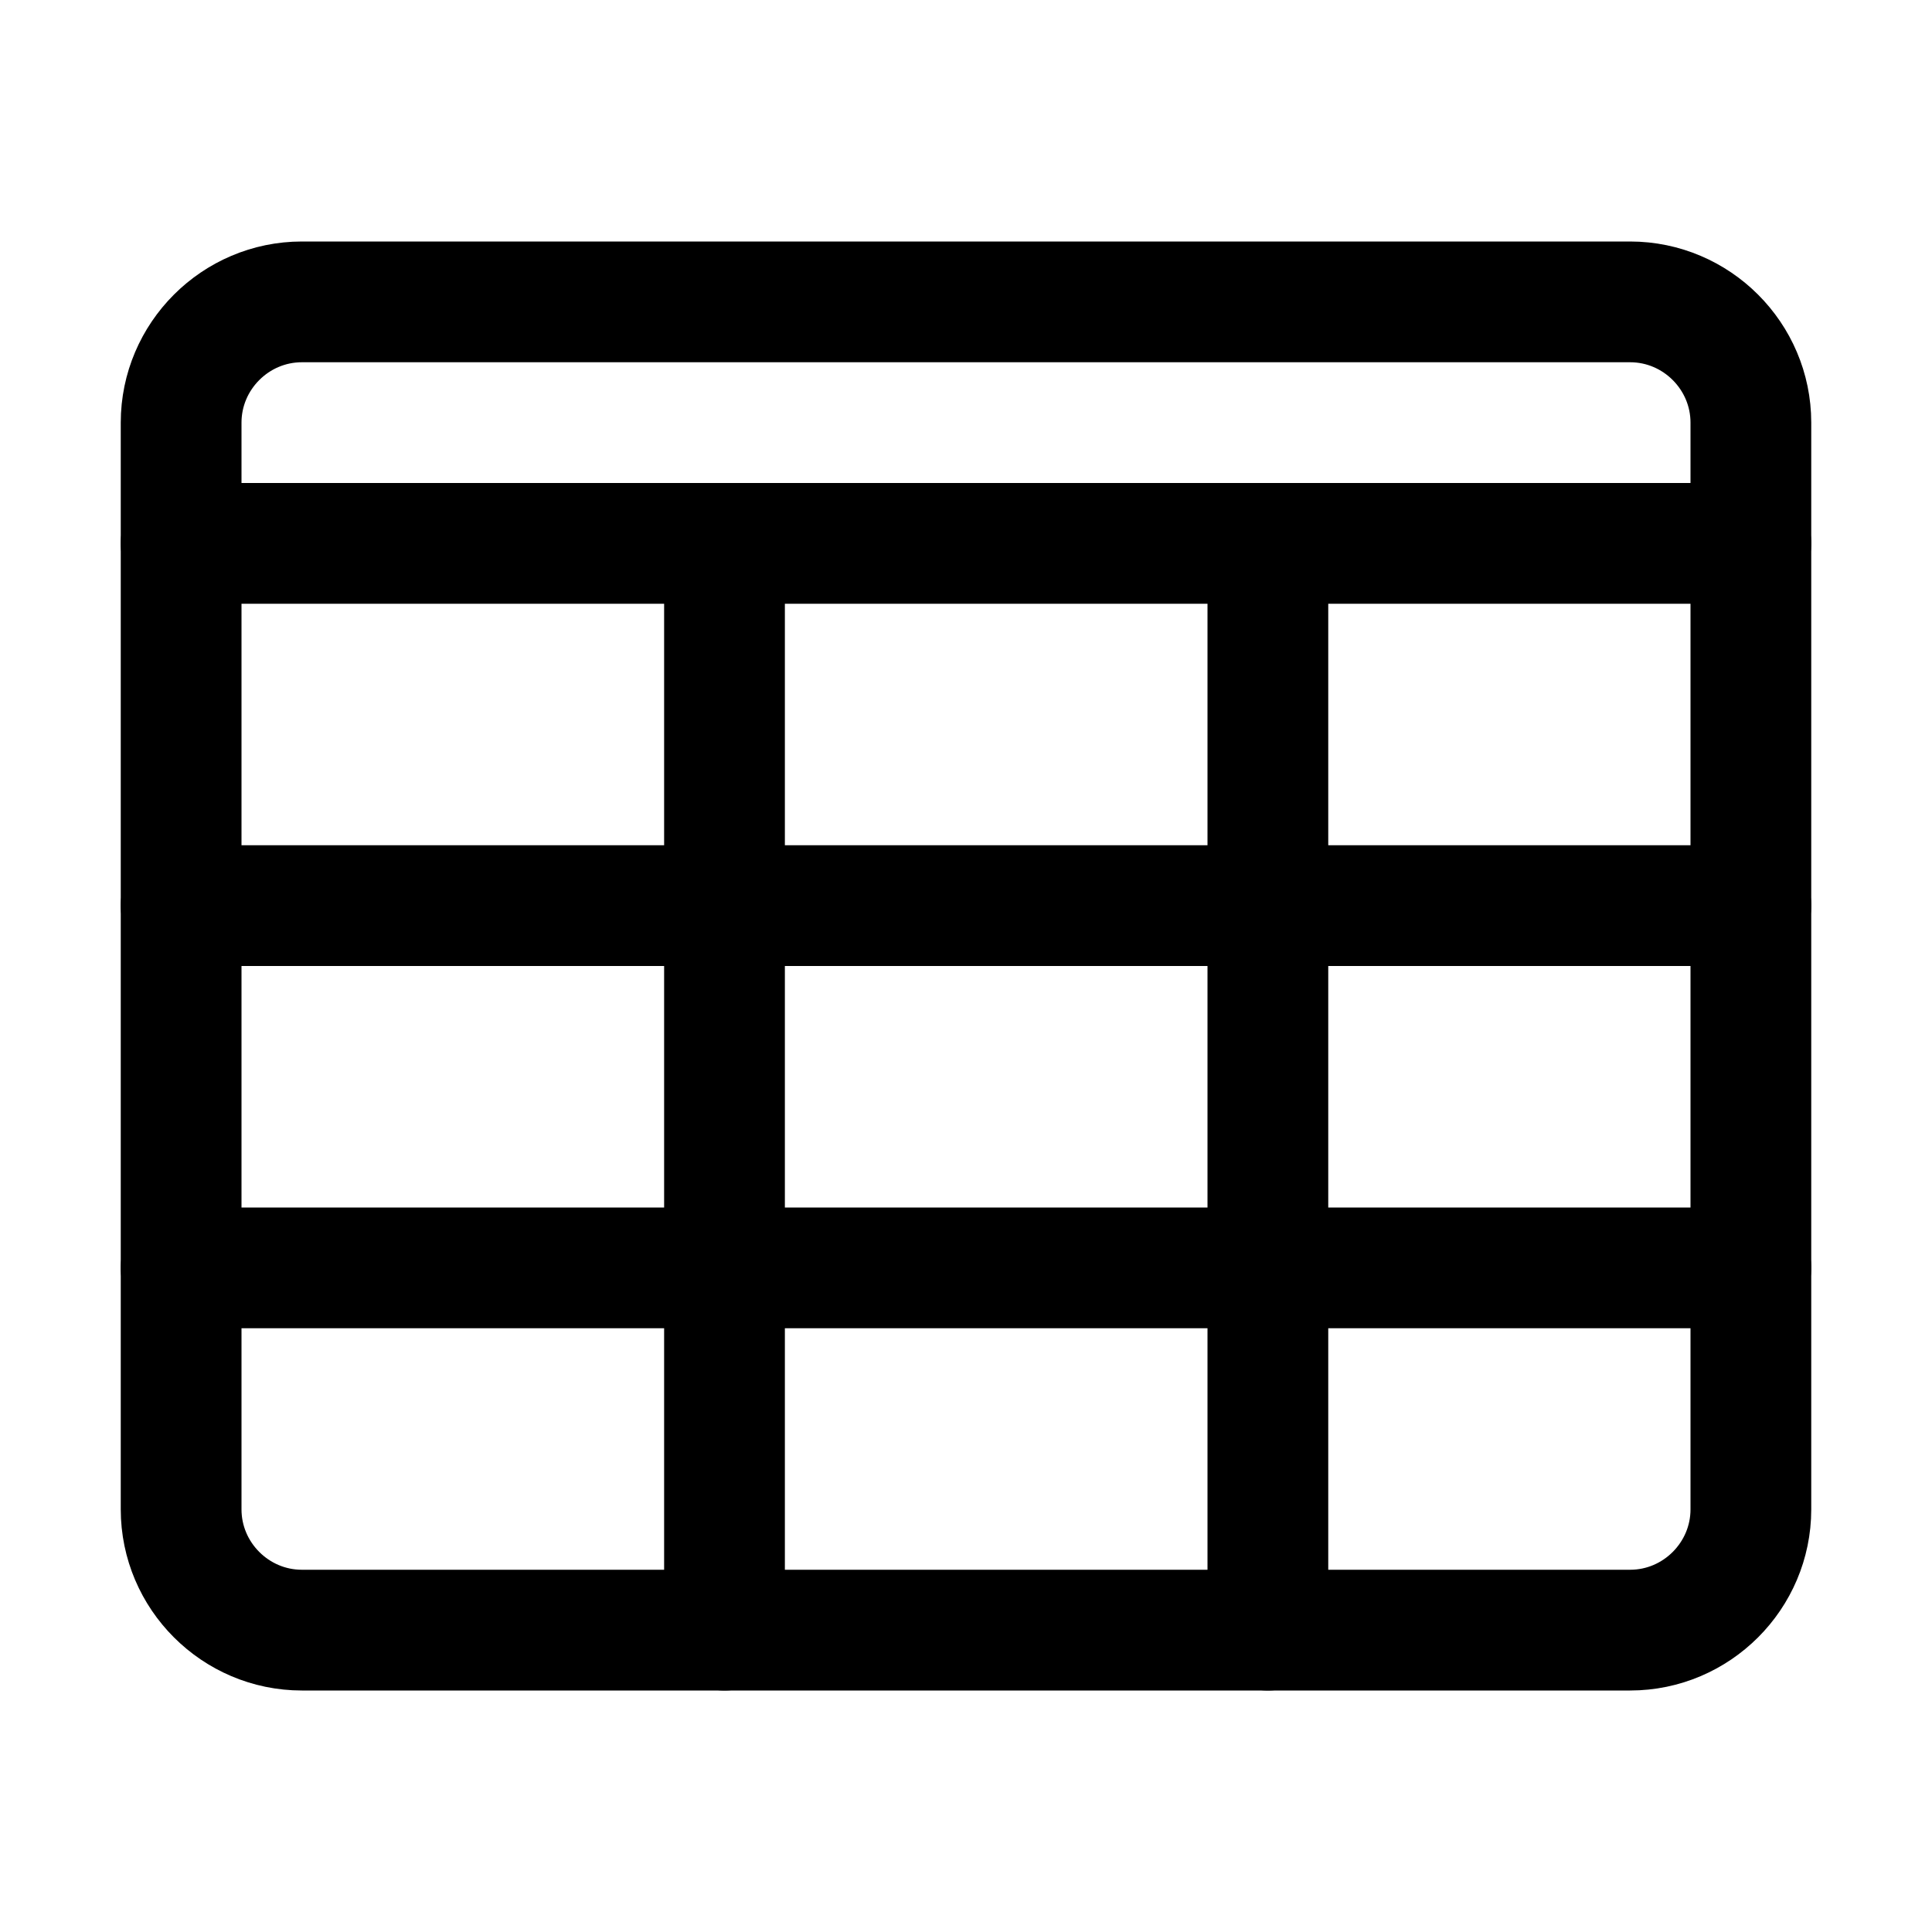
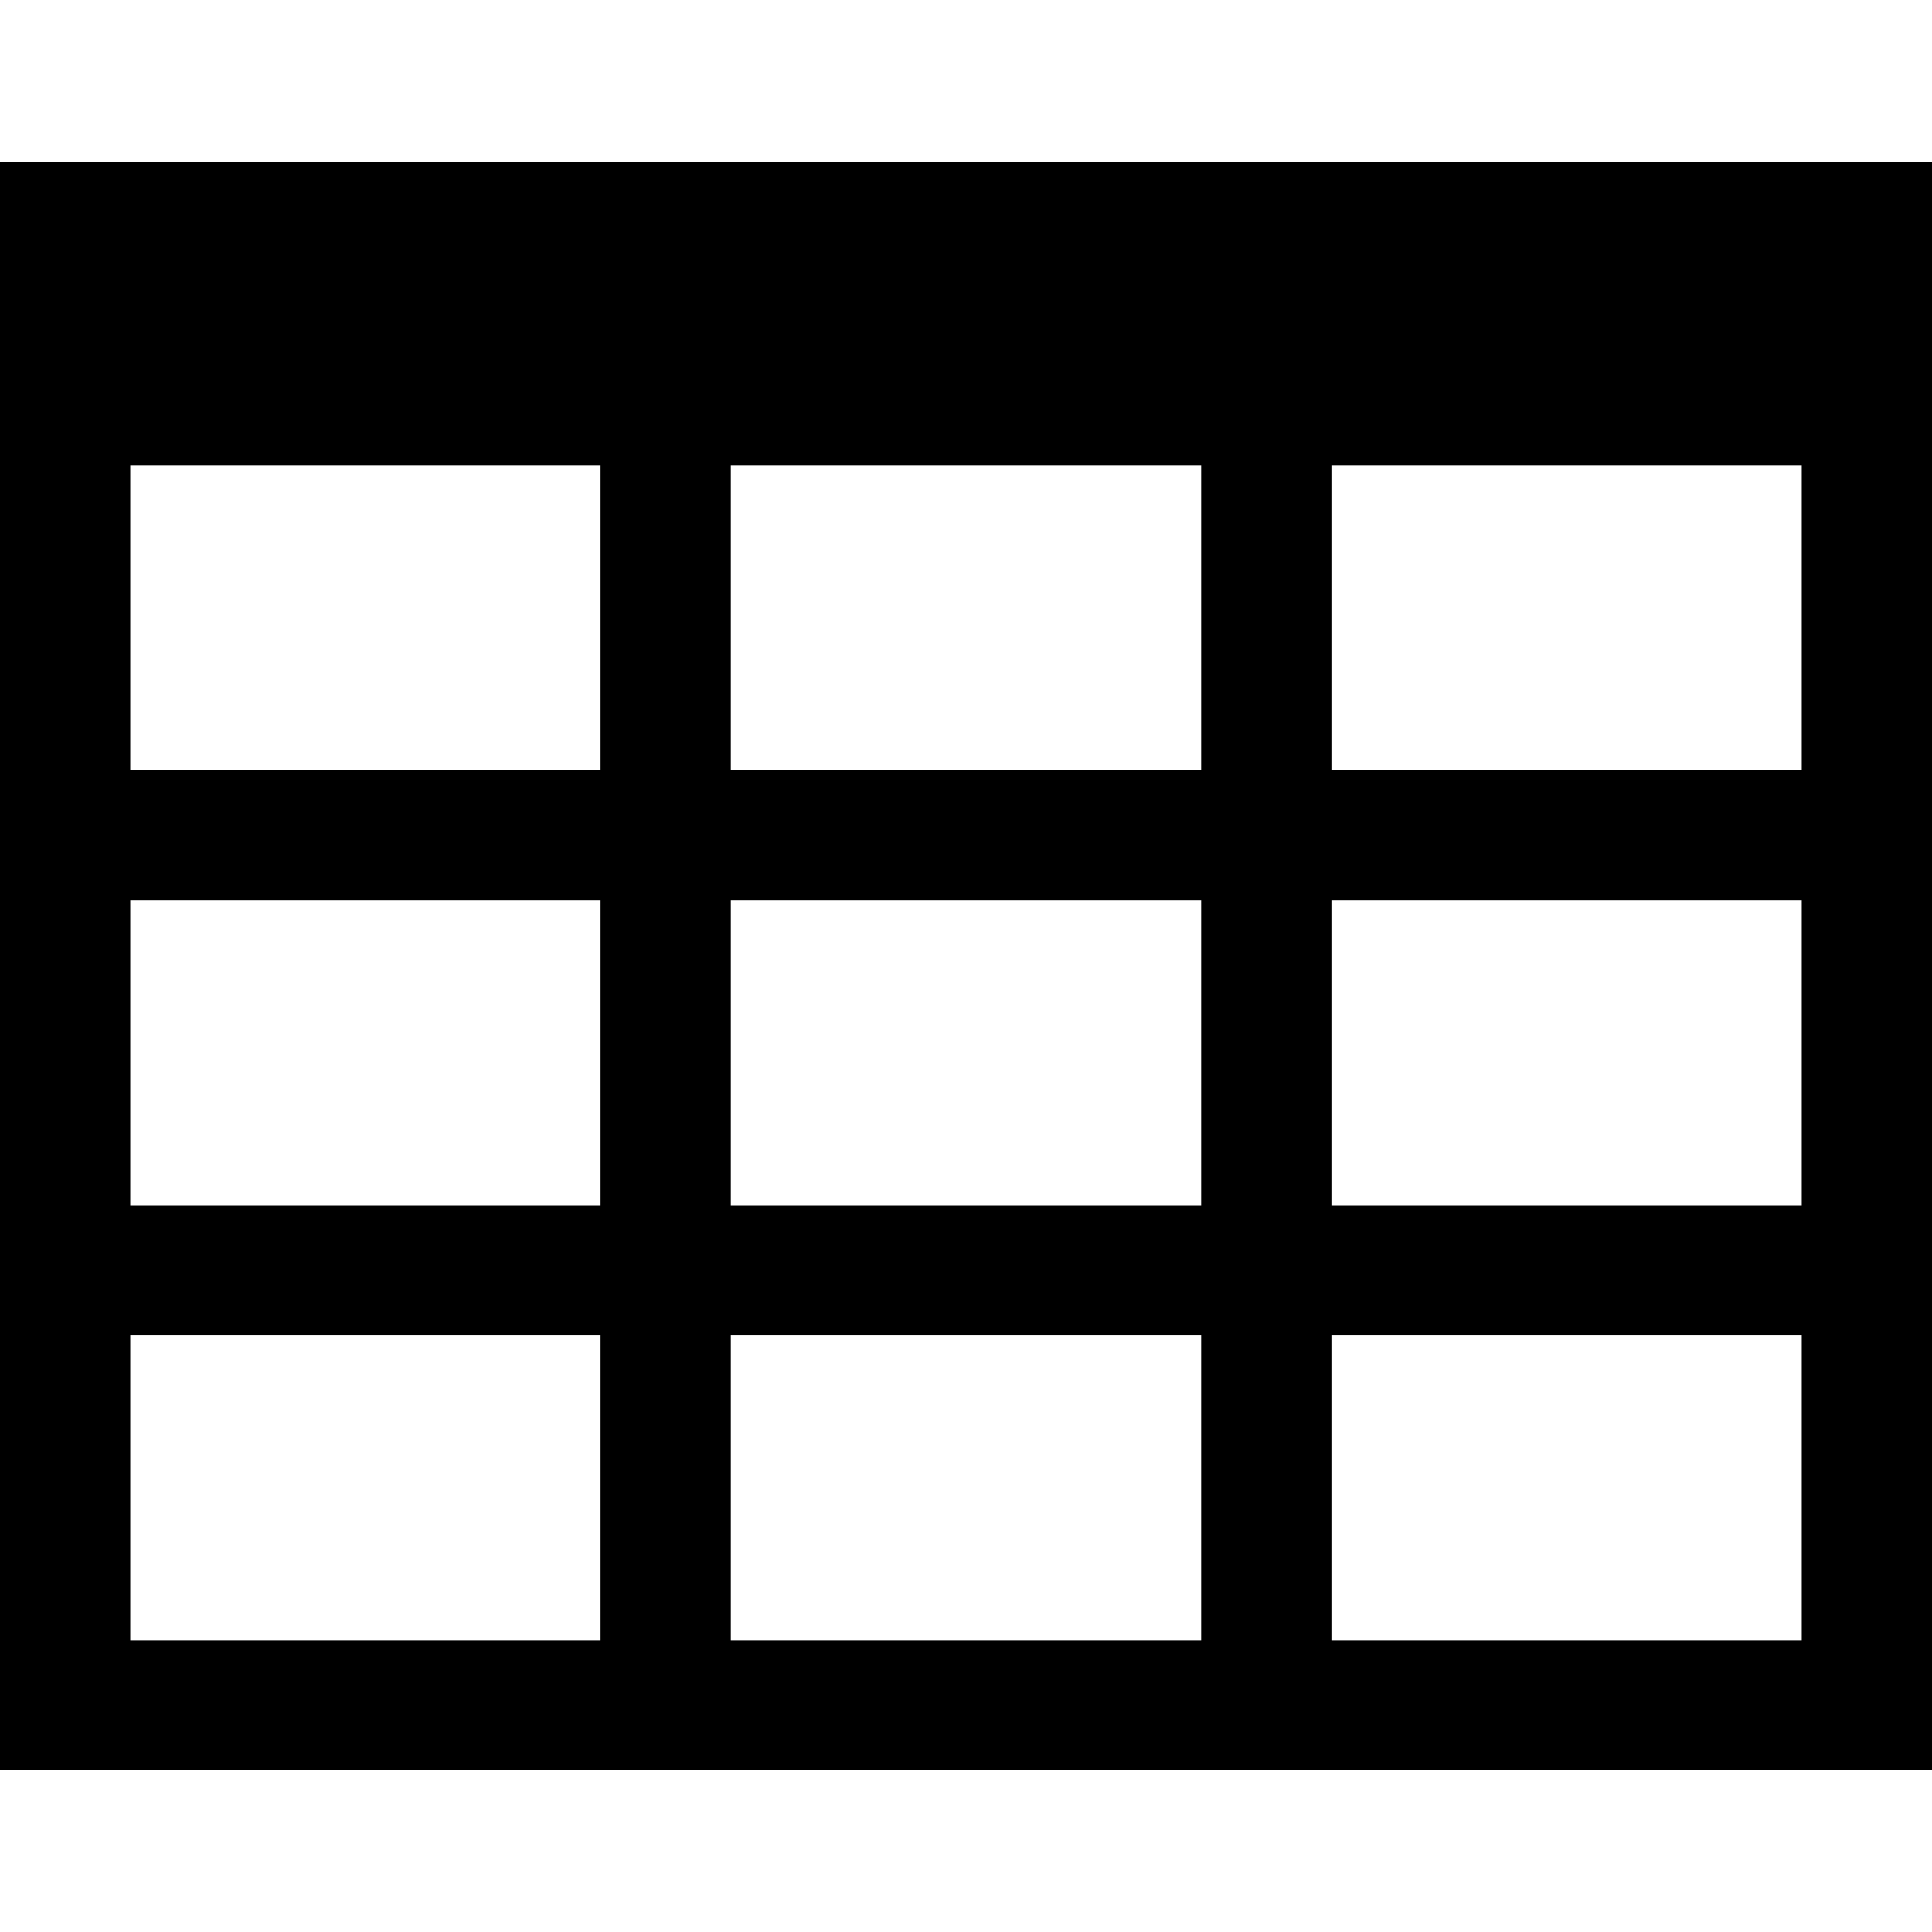
- <svg xmlns="http://www.w3.org/2000/svg" version="1.1" id="Icons" x="0px" y="0px" viewBox="0 0 32 32" style="enable-background:new 0 0 32 32;" xml:space="preserve" fill="none" stroke="currentColor">
-   <style type="text/css">
- 	.st0{stroke-width:2;stroke-linecap:round;stroke-linejoin:round;stroke-miterlimit:10;}
- </style>
-   <path class="st0" d="M27,5H5C3.9,5,3,5.9,3,7v18c0,1.1,0.9,2,2,2h22c1.1,0,2-0.9,2-2V7C29,5.9,28.1,5,27,5z" />
-   <line class="st0" x1="3" y1="9" x2="29" y2="9" />
-   <line class="st0" x1="3" y1="15" x2="29" y2="15" />
-   <line class="st0" x1="3" y1="21" x2="29" y2="21" />
-   <line class="st0" x1="12" y1="9" x2="12" y2="27" />
-   <line class="st0" x1="21" y1="9" x2="21" y2="27" />
+ <svg xmlns="http://www.w3.org/2000/svg" version="1.1" id="Layer_1" x="0px" y="0px" viewBox="0 0 445 445" style="enable-background:new 0 0 445 445;" xml:space="preserve">
+   <path d="M0,37.215v55v15v300.57h445v-300.57v-15v-55H0z M276.667,277.595H168.333v-70.19h108.334V277.595z M306.667,207.405H415  v70.19H306.667V207.405z M276.667,307.595v70.19H168.333v-70.19H276.667z M30,207.405h108.333v70.19H30V207.405z M168.333,177.405  v-70.19h108.334v70.19H168.333z M138.333,107.215v70.19H30v-70.19H138.333z M30,307.595h108.333v70.19H30V307.595z M306.667,377.785  v-70.19H415v70.19H306.667z M415,177.405H306.667v-70.19H415V177.405z" />
+   <g>
+ </g>
+   <g>
+ </g>
+   <g>
+ </g>
+   <g>
+ </g>
+   <g>
+ </g>
+   <g>
+ </g>
+   <g>
+ </g>
+   <g>
+ </g>
+   <g>
+ </g>
+   <g>
+ </g>
+   <g>
+ </g>
+   <g>
+ </g>
+   <g>
+ </g>
+   <g>
+ </g>
+   <g>
+ </g>
</svg>
